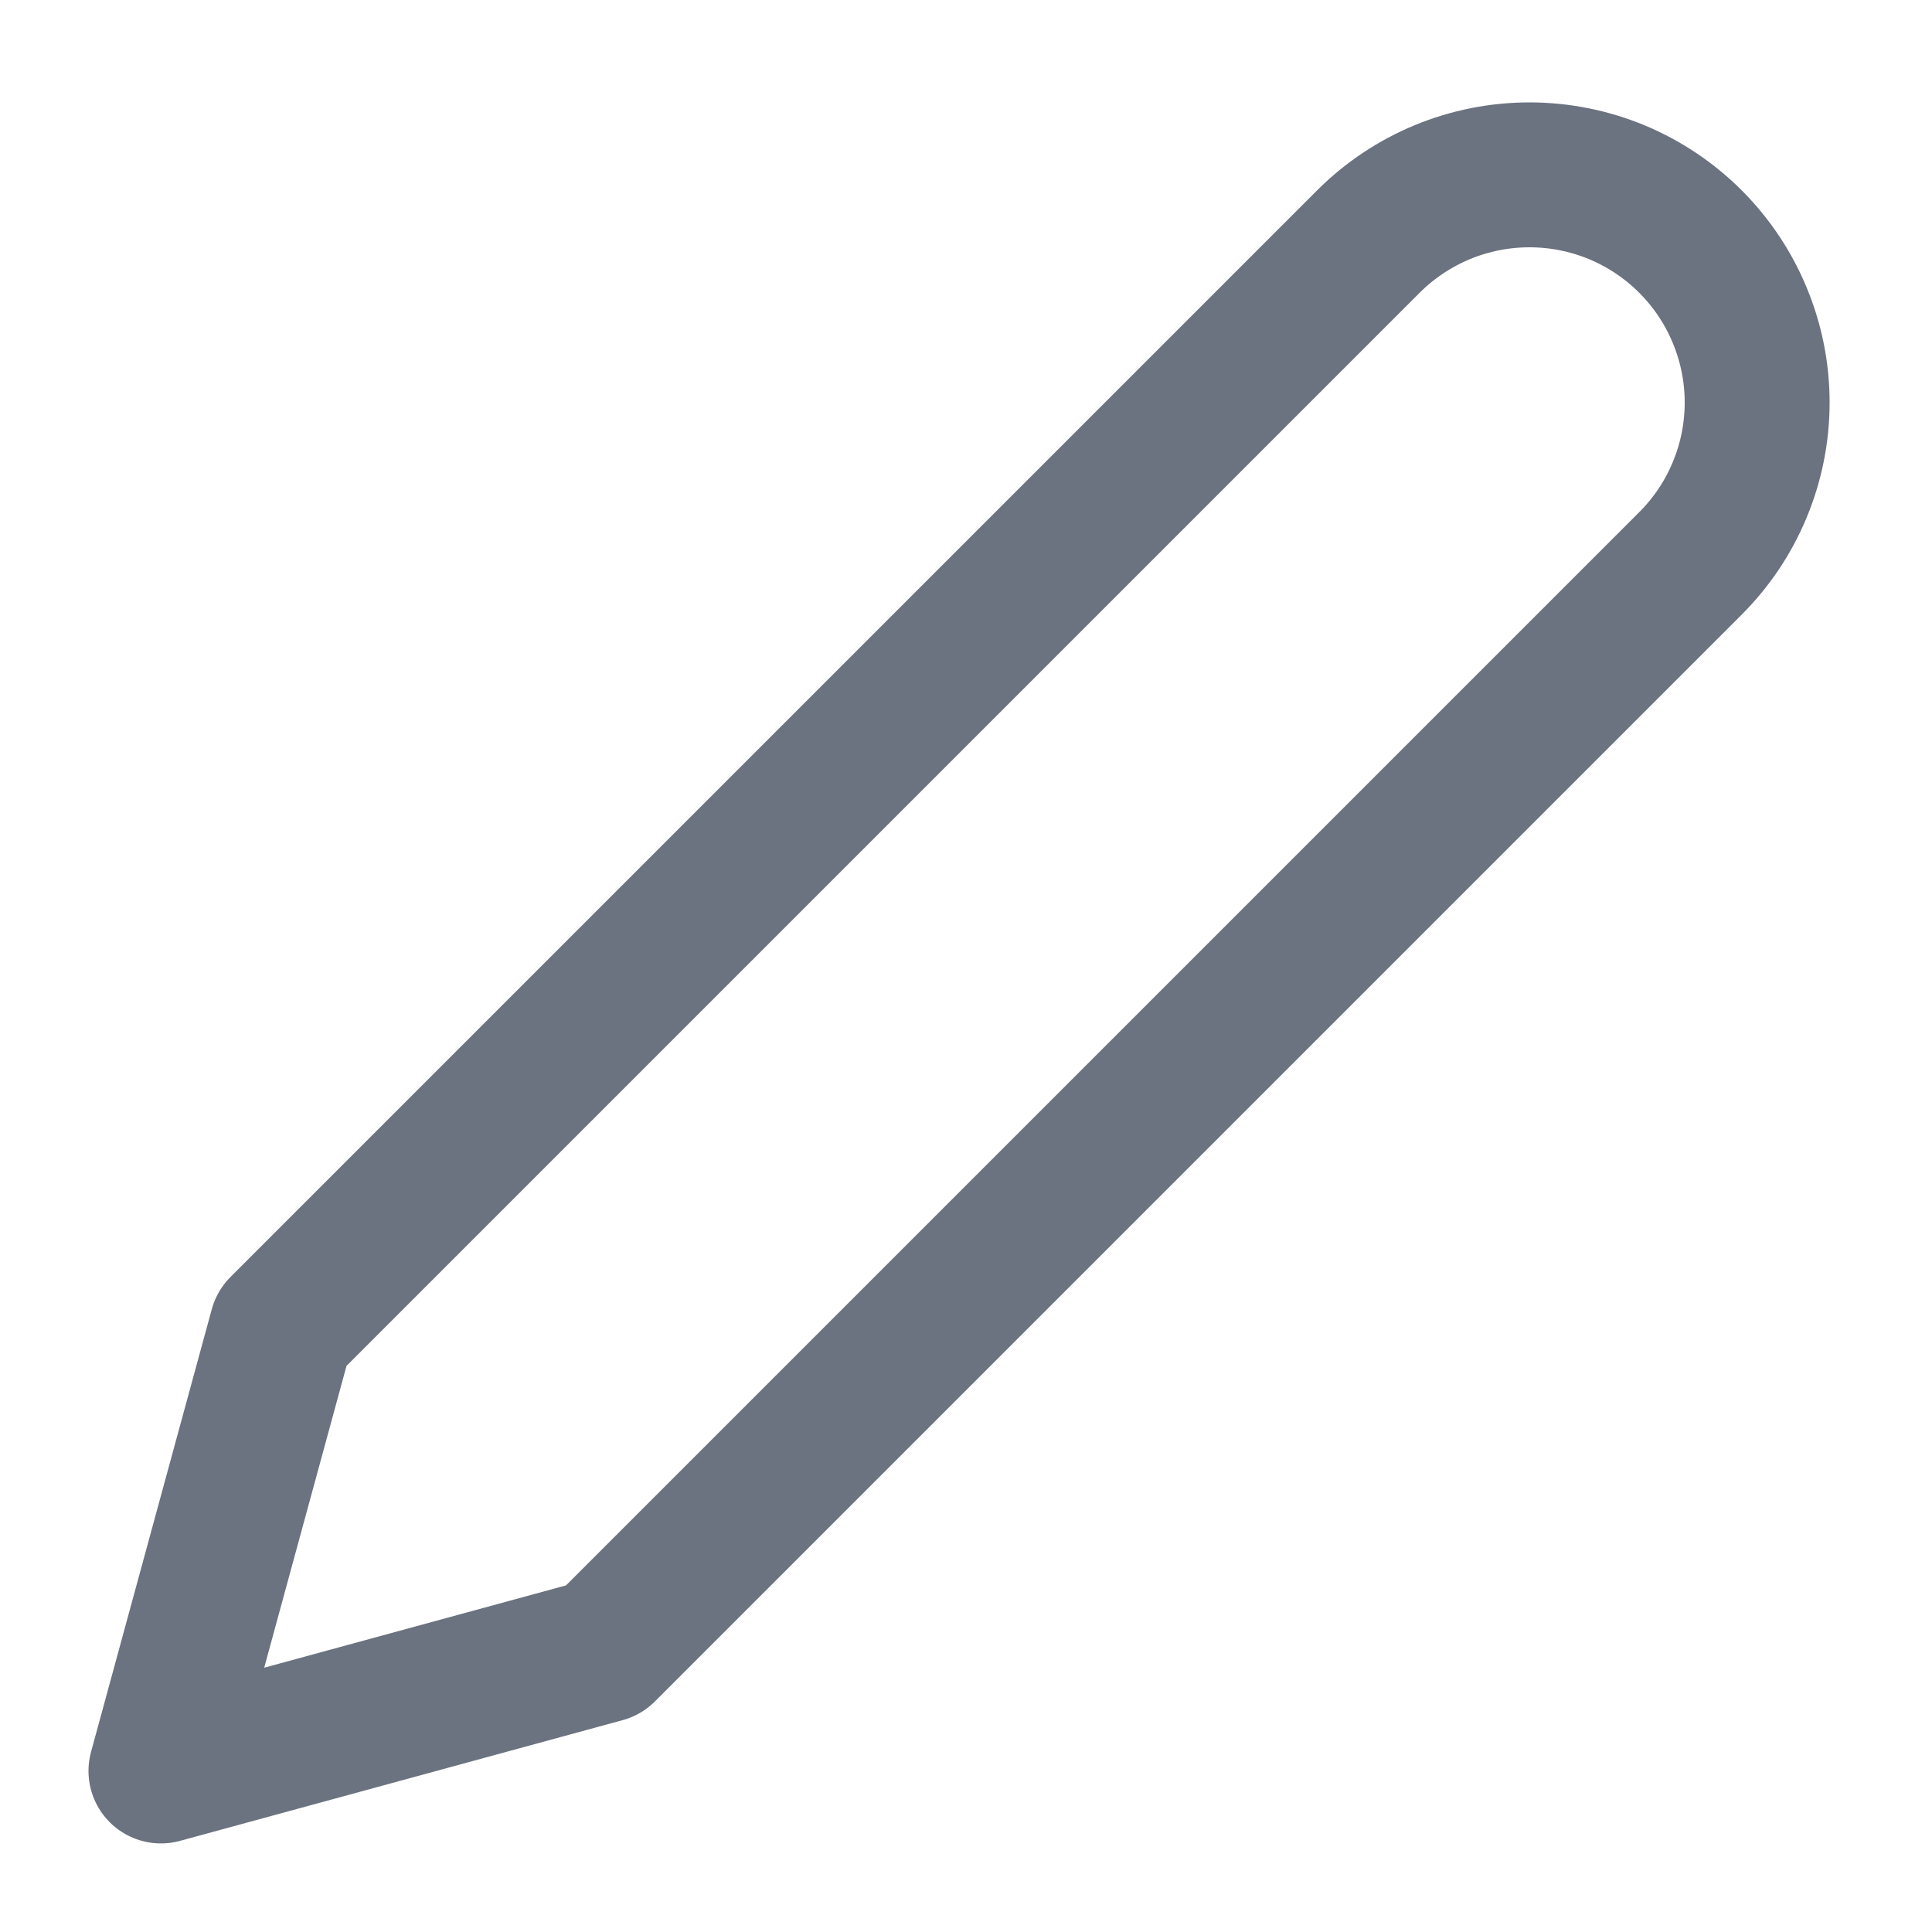
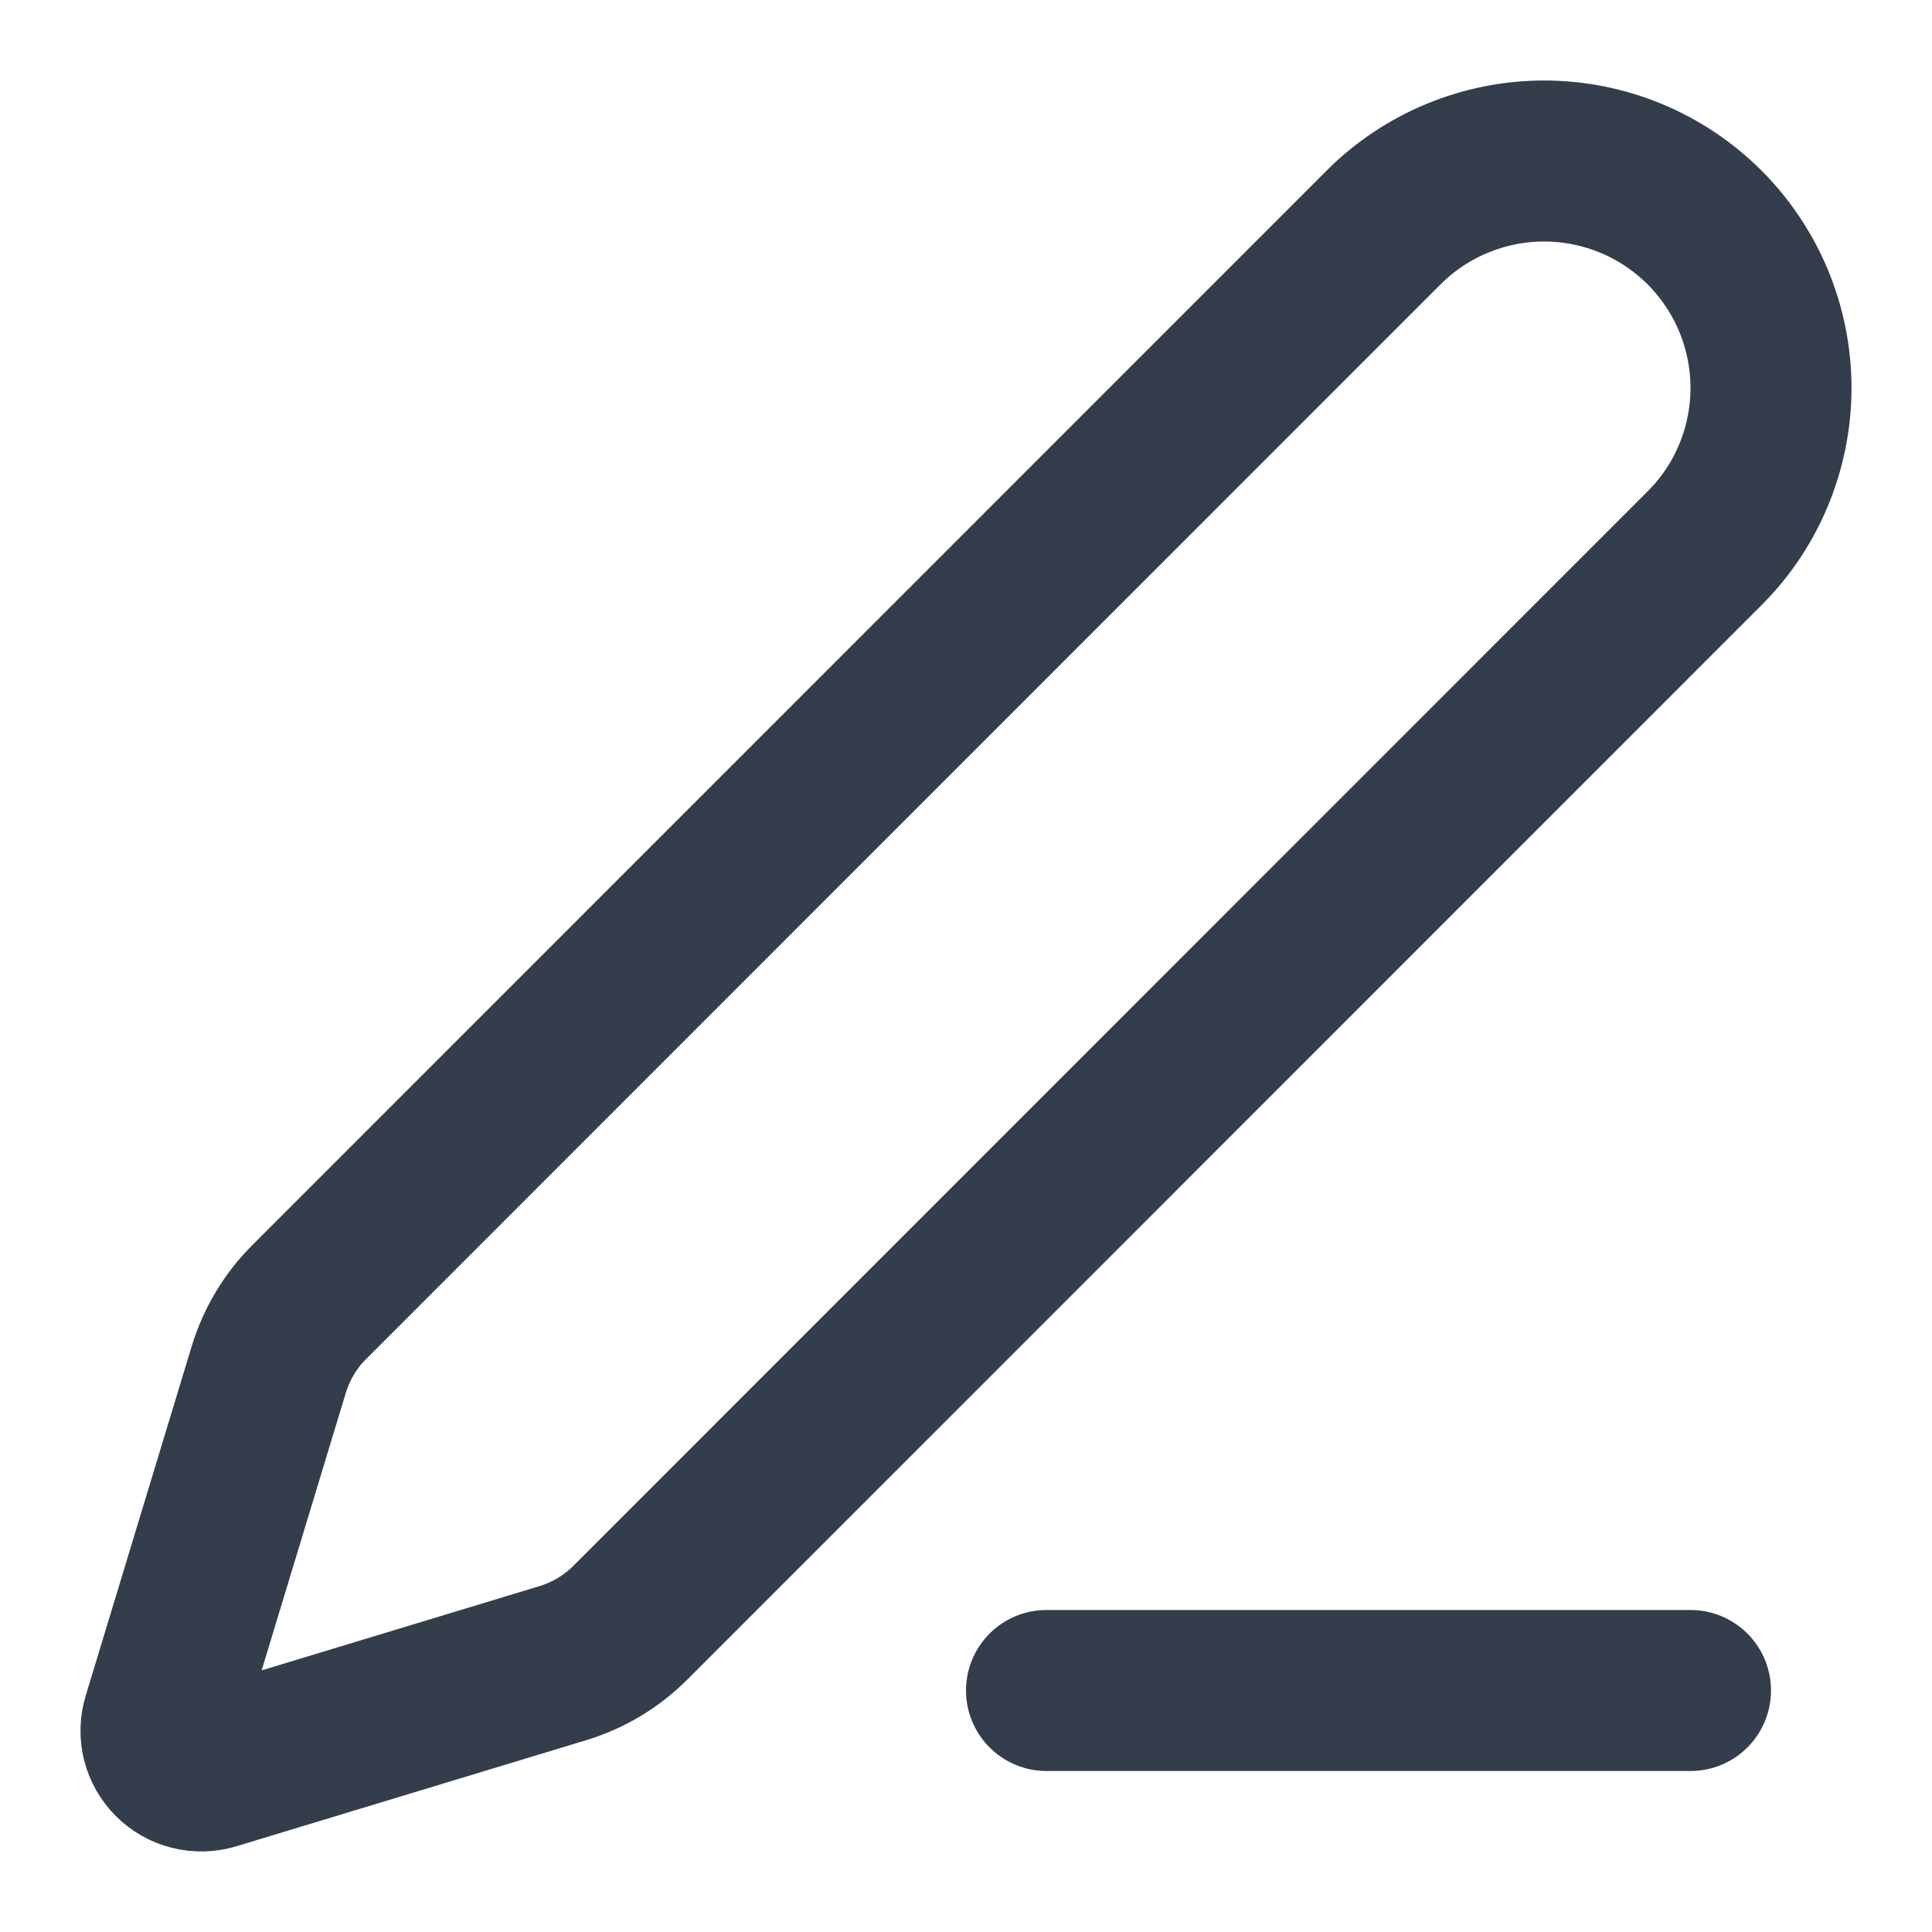
- <svg xmlns="http://www.w3.org/2000/svg" width="20" height="20" viewBox="0 0 20 20" fill="none">
-   <path d="M14.166 2.5C14.385 2.281 14.645 2.108 14.931 1.989C15.217 1.871 15.523 1.81 15.833 1.81C16.142 1.81 16.449 1.871 16.735 1.989C17.021 2.108 17.28 2.281 17.499 2.5C17.718 2.719 17.892 2.979 18.01 3.265C18.129 3.551 18.19 3.857 18.19 4.167C18.19 4.476 18.129 4.783 18.01 5.069C17.892 5.355 17.718 5.614 17.499 5.833L6.249 17.083L1.666 18.333L2.916 13.75L14.166 2.5Z" stroke="#6B7280" stroke-width="1.5" stroke-linecap="round" stroke-linejoin="round" />
+ <svg xmlns="http://www.w3.org/2000/svg" width="18" height="18" viewBox="0 0 18 18" fill="none">
+   <path d="M9.75 15.75H15.75M15.88 5.109C16.077 4.913 16.233 4.68 16.339 4.423C16.445 4.167 16.5 3.892 16.5 3.614C16.5 3.337 16.445 3.062 16.339 2.805C16.233 2.549 16.077 2.316 15.881 2.119C15.684 1.923 15.451 1.767 15.195 1.661C14.938 1.555 14.664 1.5 14.386 1.5C14.108 1.5 13.833 1.555 13.577 1.661C13.32 1.767 13.087 1.923 12.891 2.119L2.881 12.131C2.707 12.304 2.579 12.518 2.506 12.753L1.516 16.017C1.496 16.082 1.495 16.151 1.511 16.217C1.528 16.282 1.562 16.342 1.61 16.39C1.658 16.438 1.718 16.472 1.784 16.488C1.849 16.505 1.918 16.503 1.983 16.484L5.248 15.494C5.483 15.422 5.696 15.294 5.87 15.121L15.88 5.109Z" stroke="#333D4B" stroke-width="1.5" stroke-linecap="round" stroke-linejoin="round" />
</svg>
